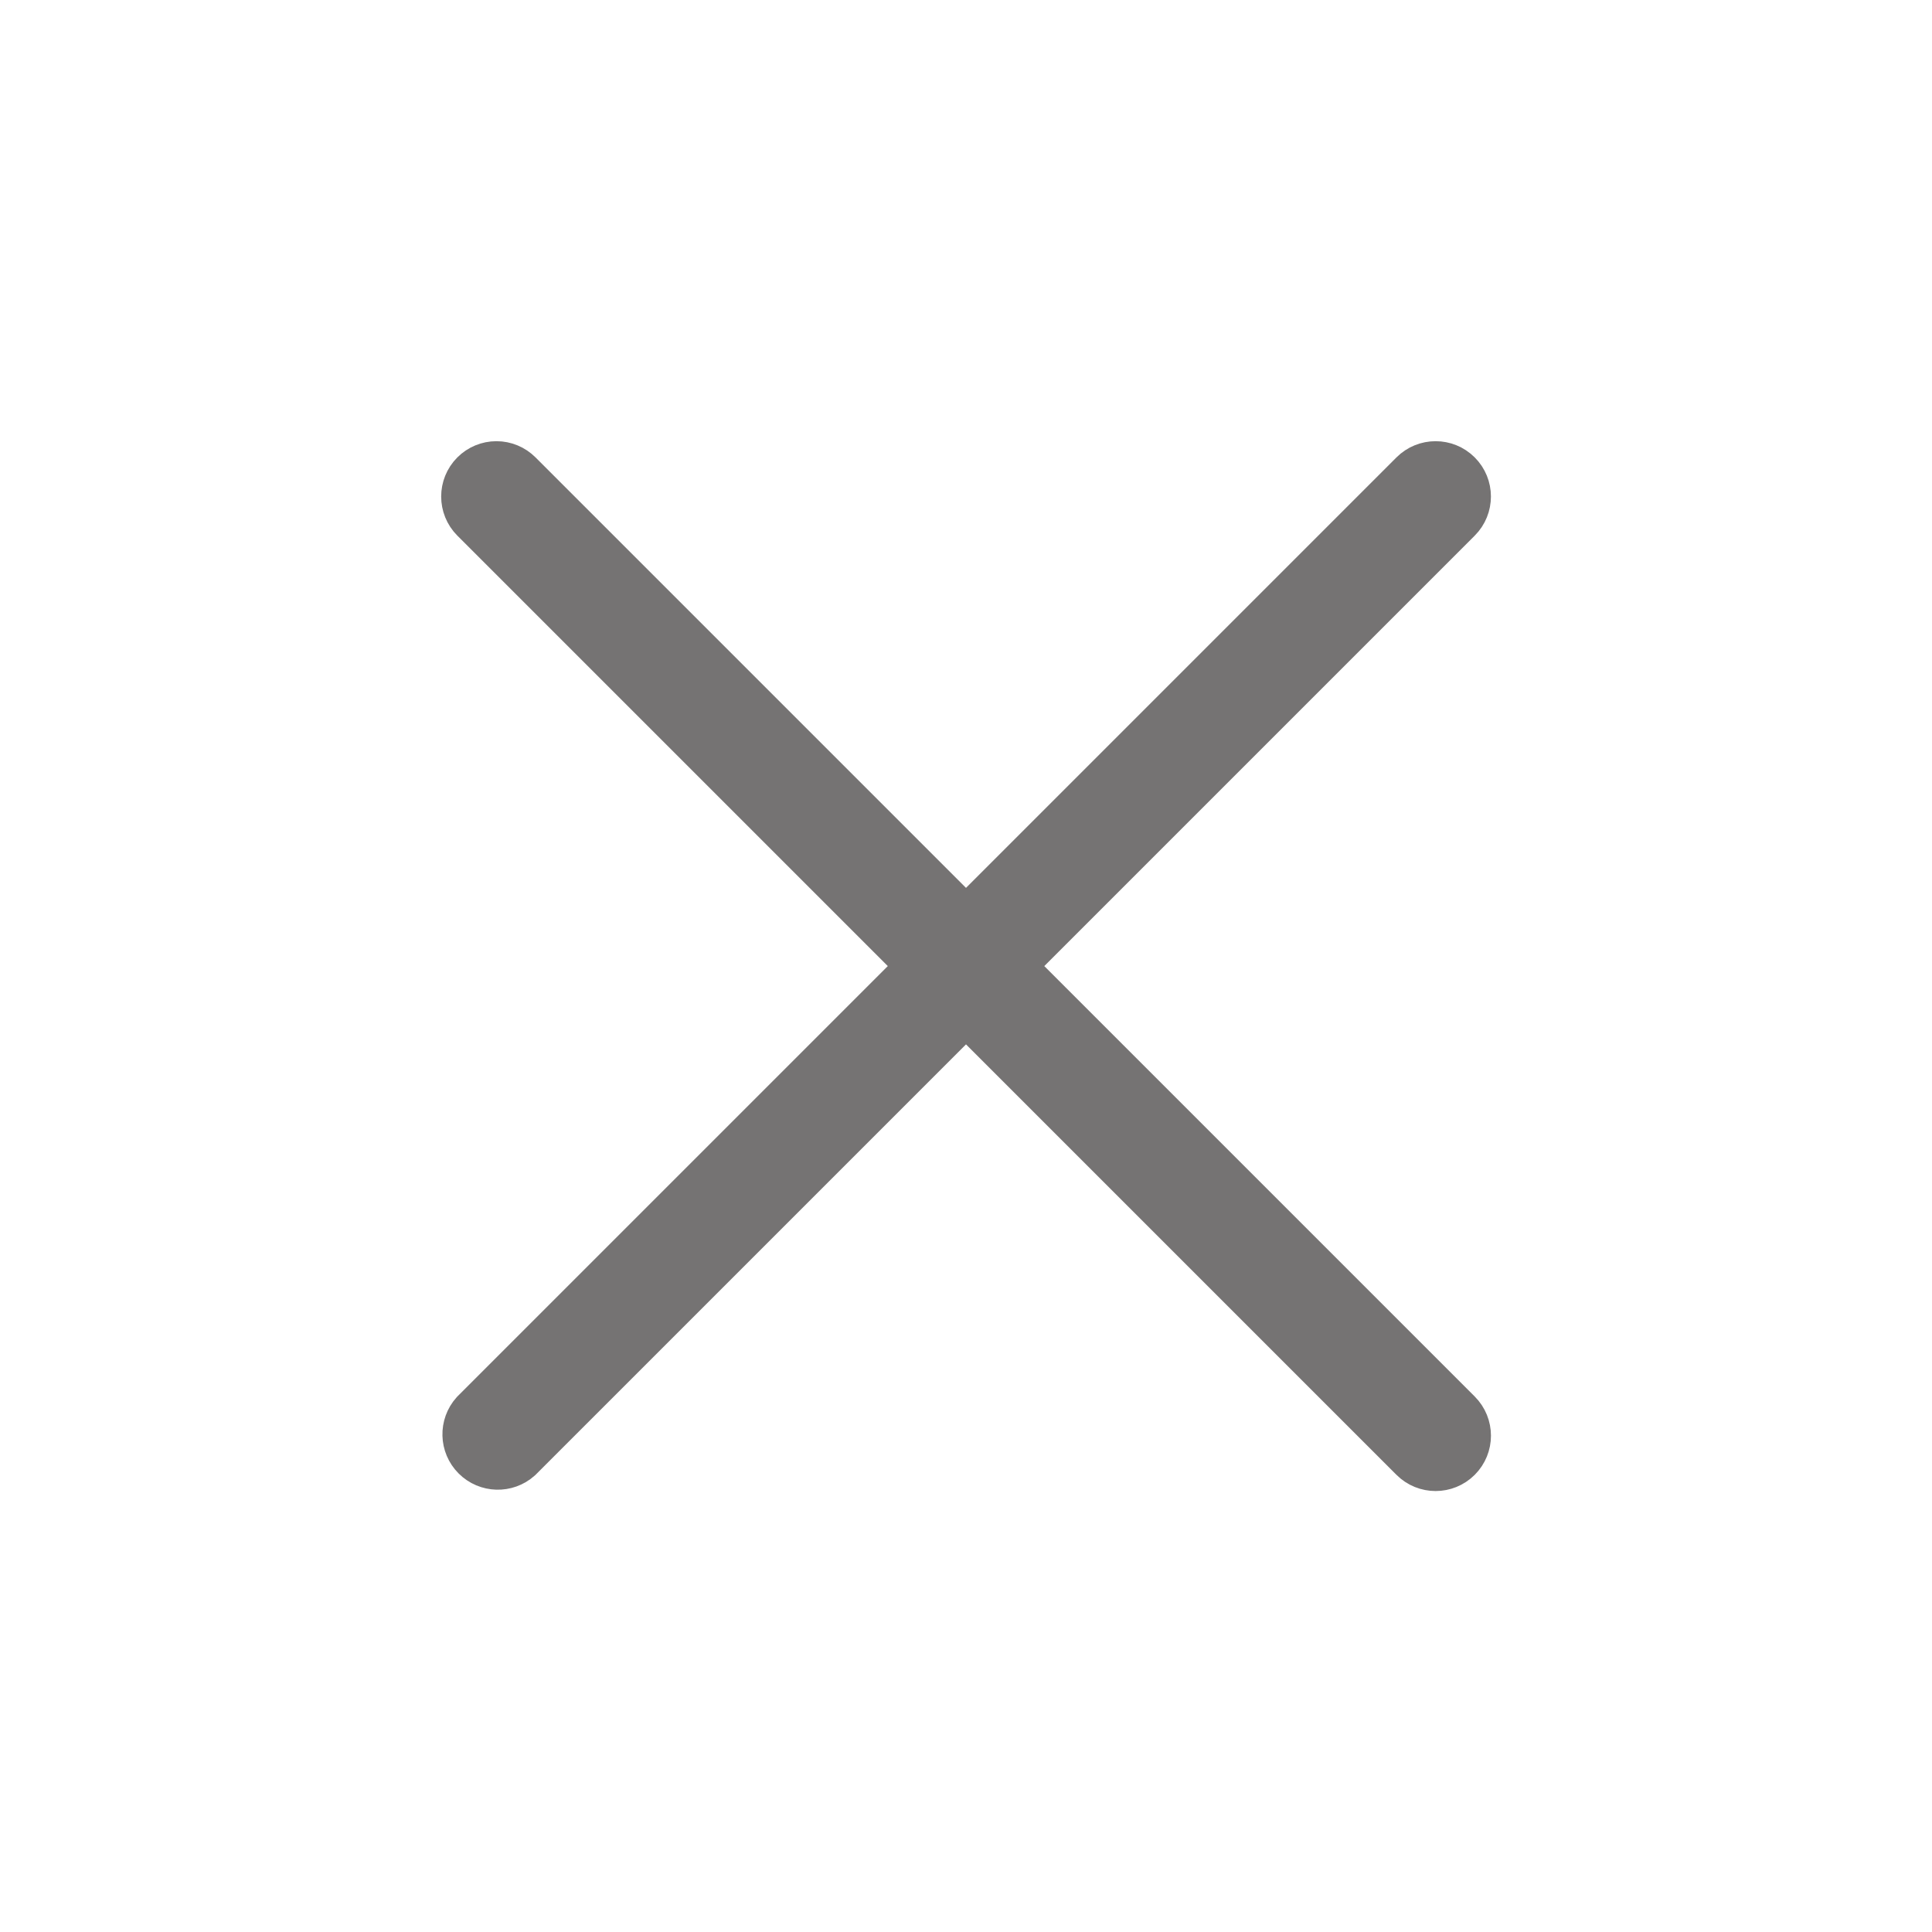
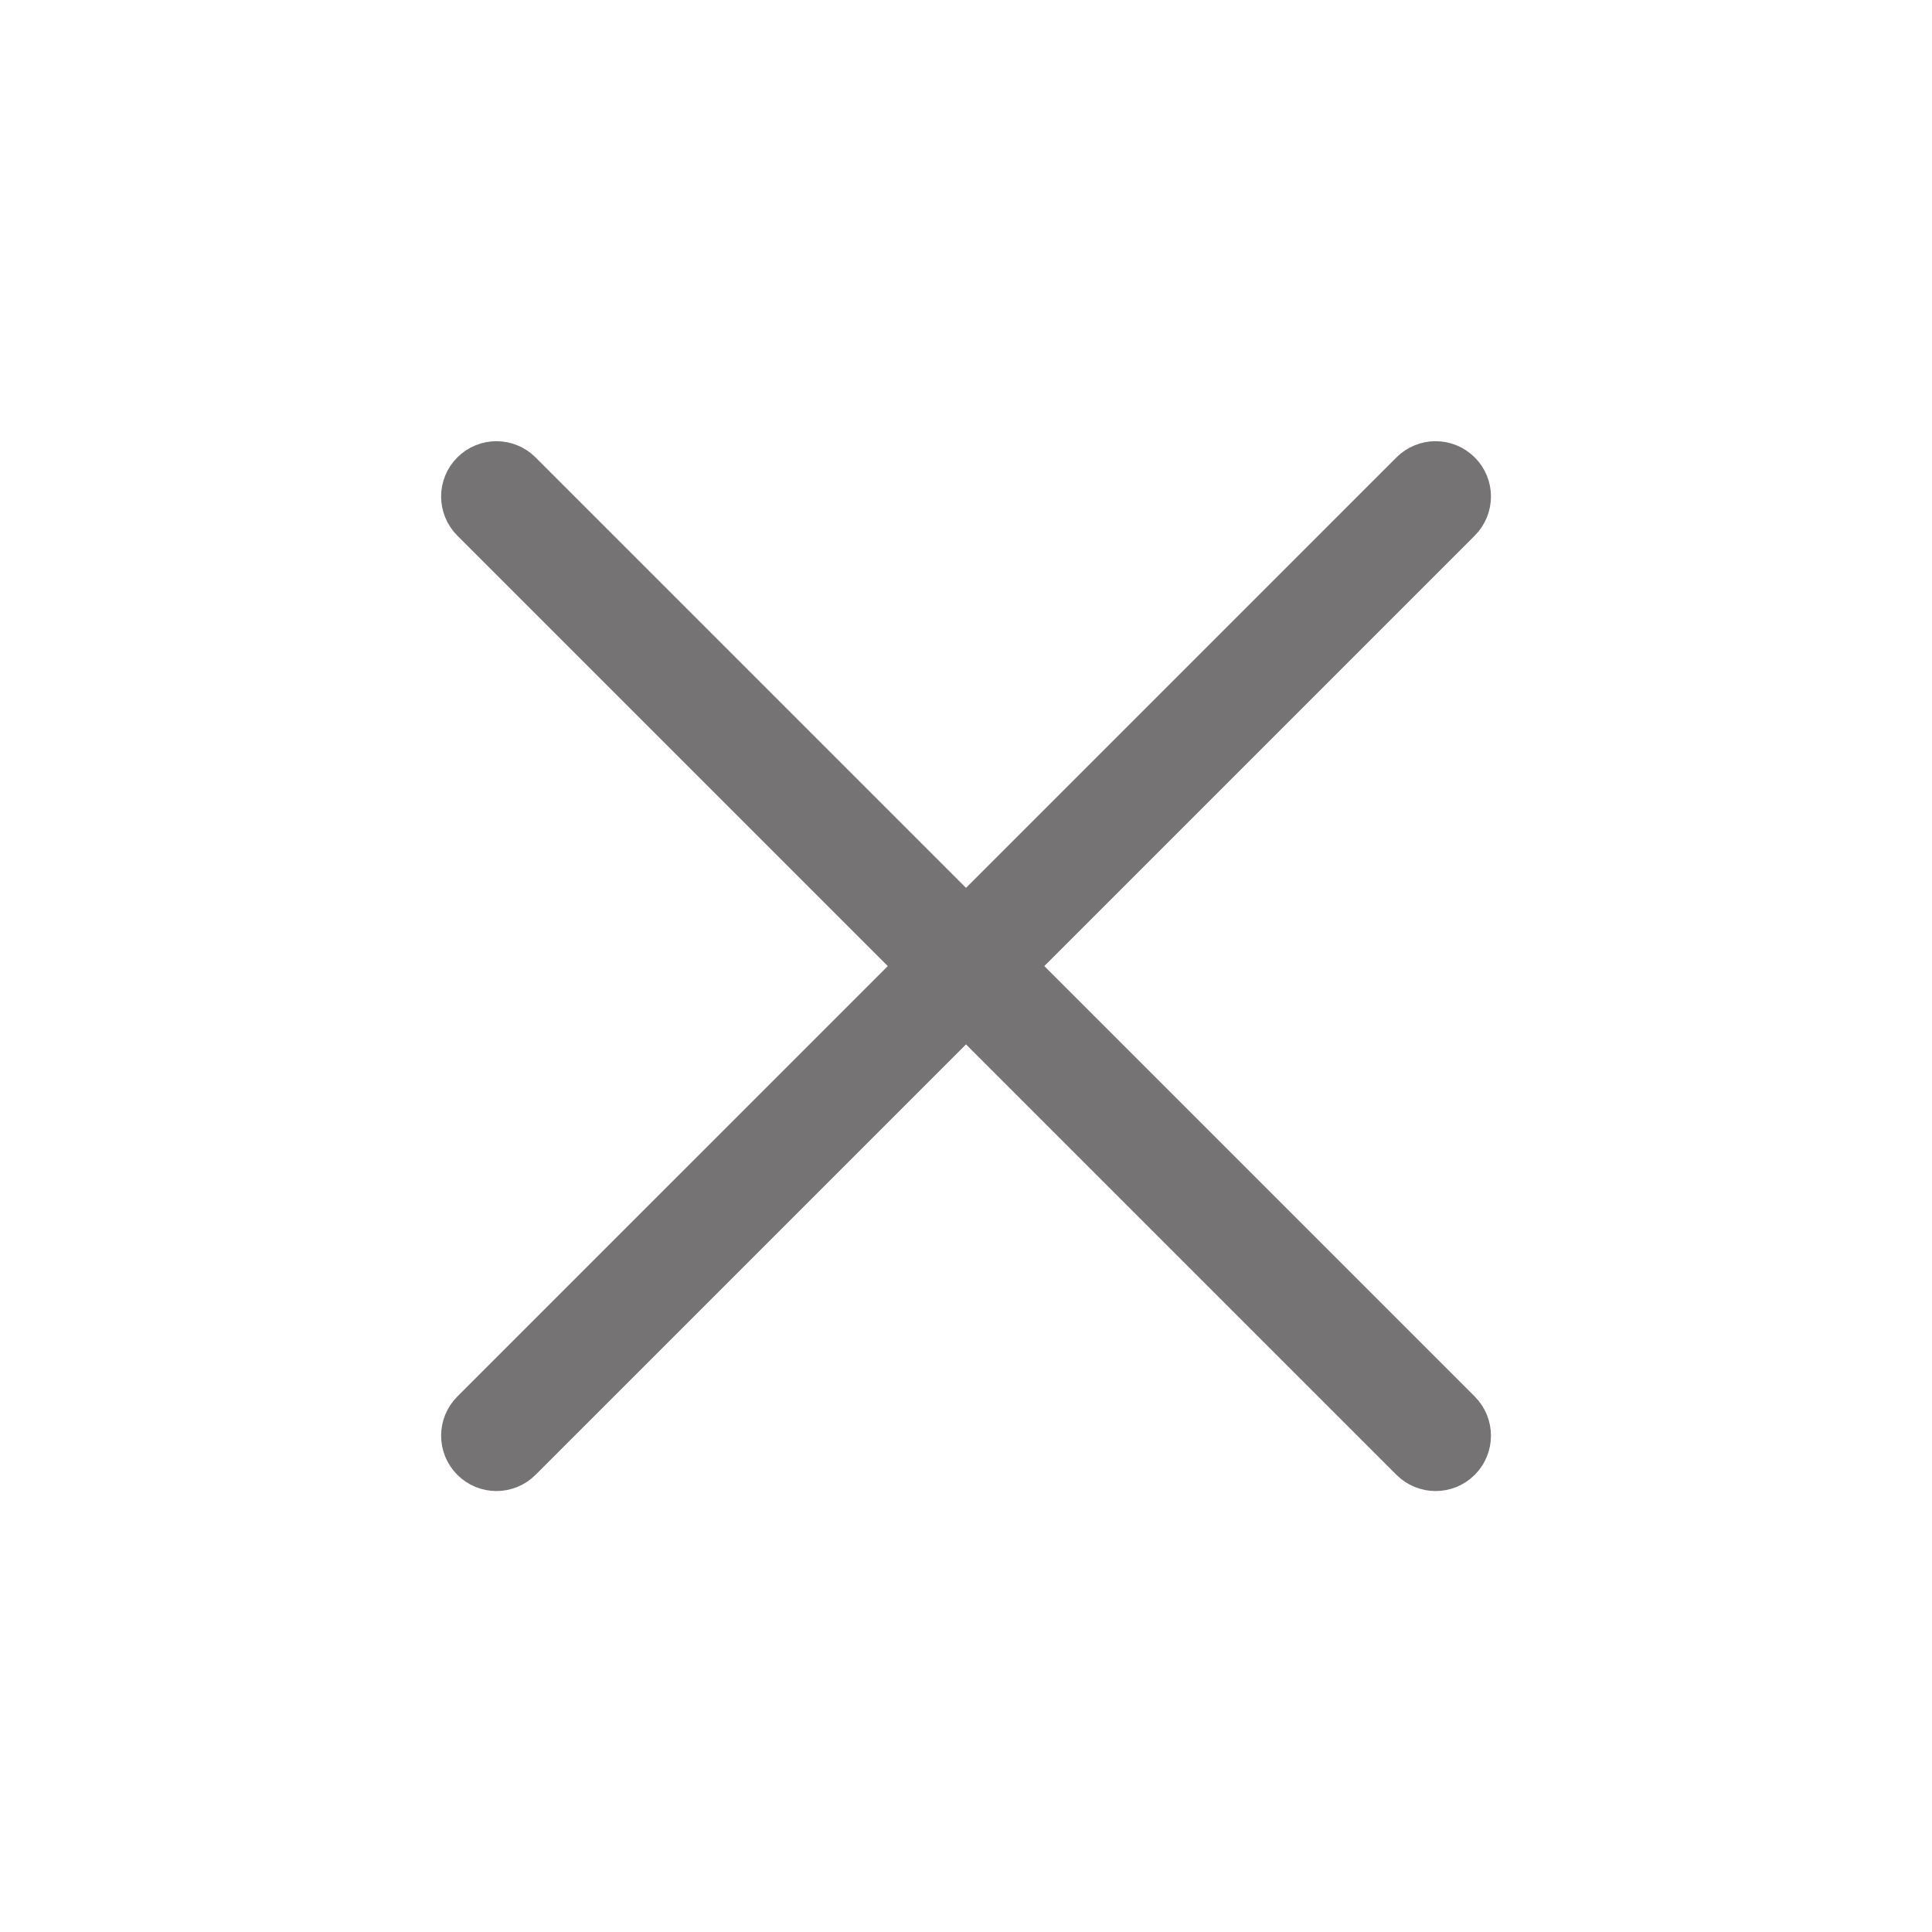
<svg xmlns="http://www.w3.org/2000/svg" width="24" height="24" viewBox="0 0 24 24" fill="none">
-   <path fill-rule="evenodd" clip-rule="evenodd" d="M5.858 5.859a.436.436 0 01.618 0L12 11.383l5.524-5.524a.437.437 0 11.619.618l-5.524 5.524 5.524 5.524a.437.437 0 11-.619.619L12 12.62l-5.524 5.524a.438.438 0 01-.618-.619l5.524-5.524-5.524-5.524a.438.438 0 010-.618z" fill="#757373" stroke="#757373" stroke-width=".5" />
+   <path fill-rule="evenodd" clip-rule="evenodd" d="M5.858 5.859C6.028 5.688 6.306 5.688 6.476 5.859L12 11.383L17.524 5.859C17.695 5.688 17.972 5.688 18.143 5.859C18.314 6.029 18.314 6.306 18.143 6.477L12.619 12.001L18.143 17.525C18.314 17.696 18.314 17.973 18.143 18.144C17.972 18.315 17.695 18.315 17.524 18.144L12 12.62L6.476 18.144C6.306 18.315 6.028 18.315 5.858 18.144C5.687 17.973 5.687 17.696 5.858 17.525L11.382 12.001L5.858 6.477C5.687 6.306 5.687 6.029 5.858 5.859Z" fill="#757373" stroke="#757373" stroke-width="0.5" />
</svg>
